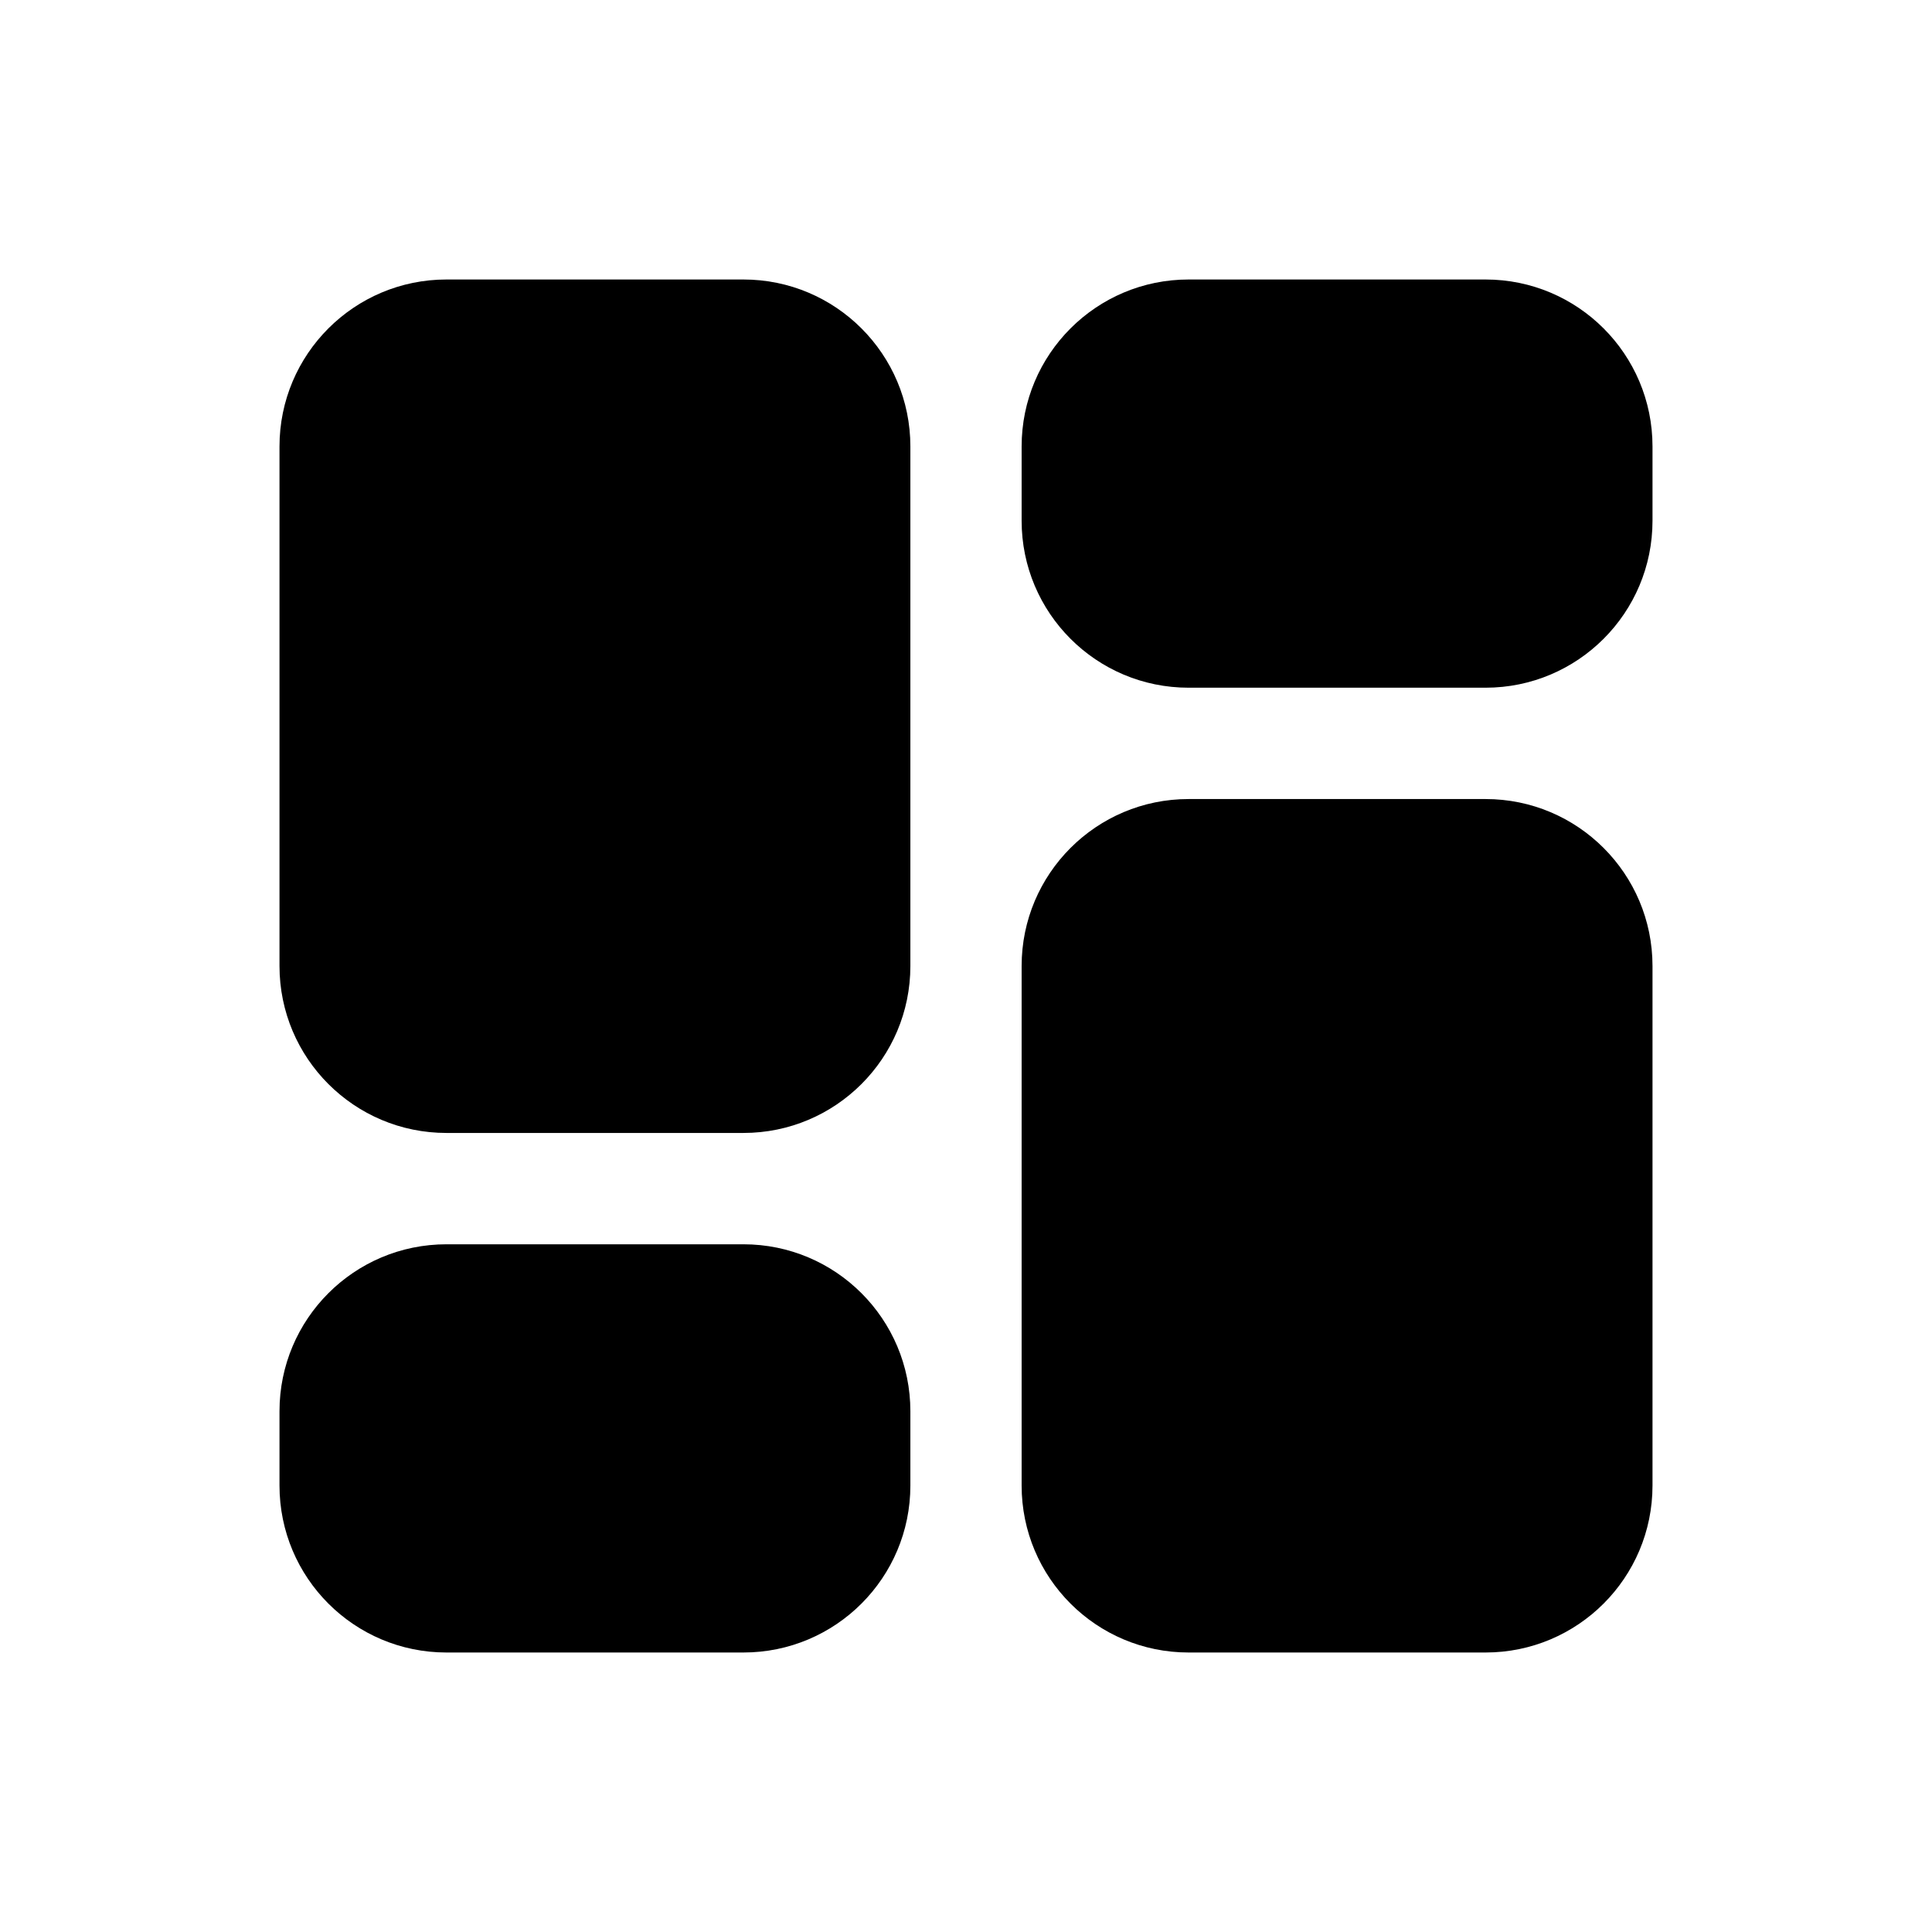
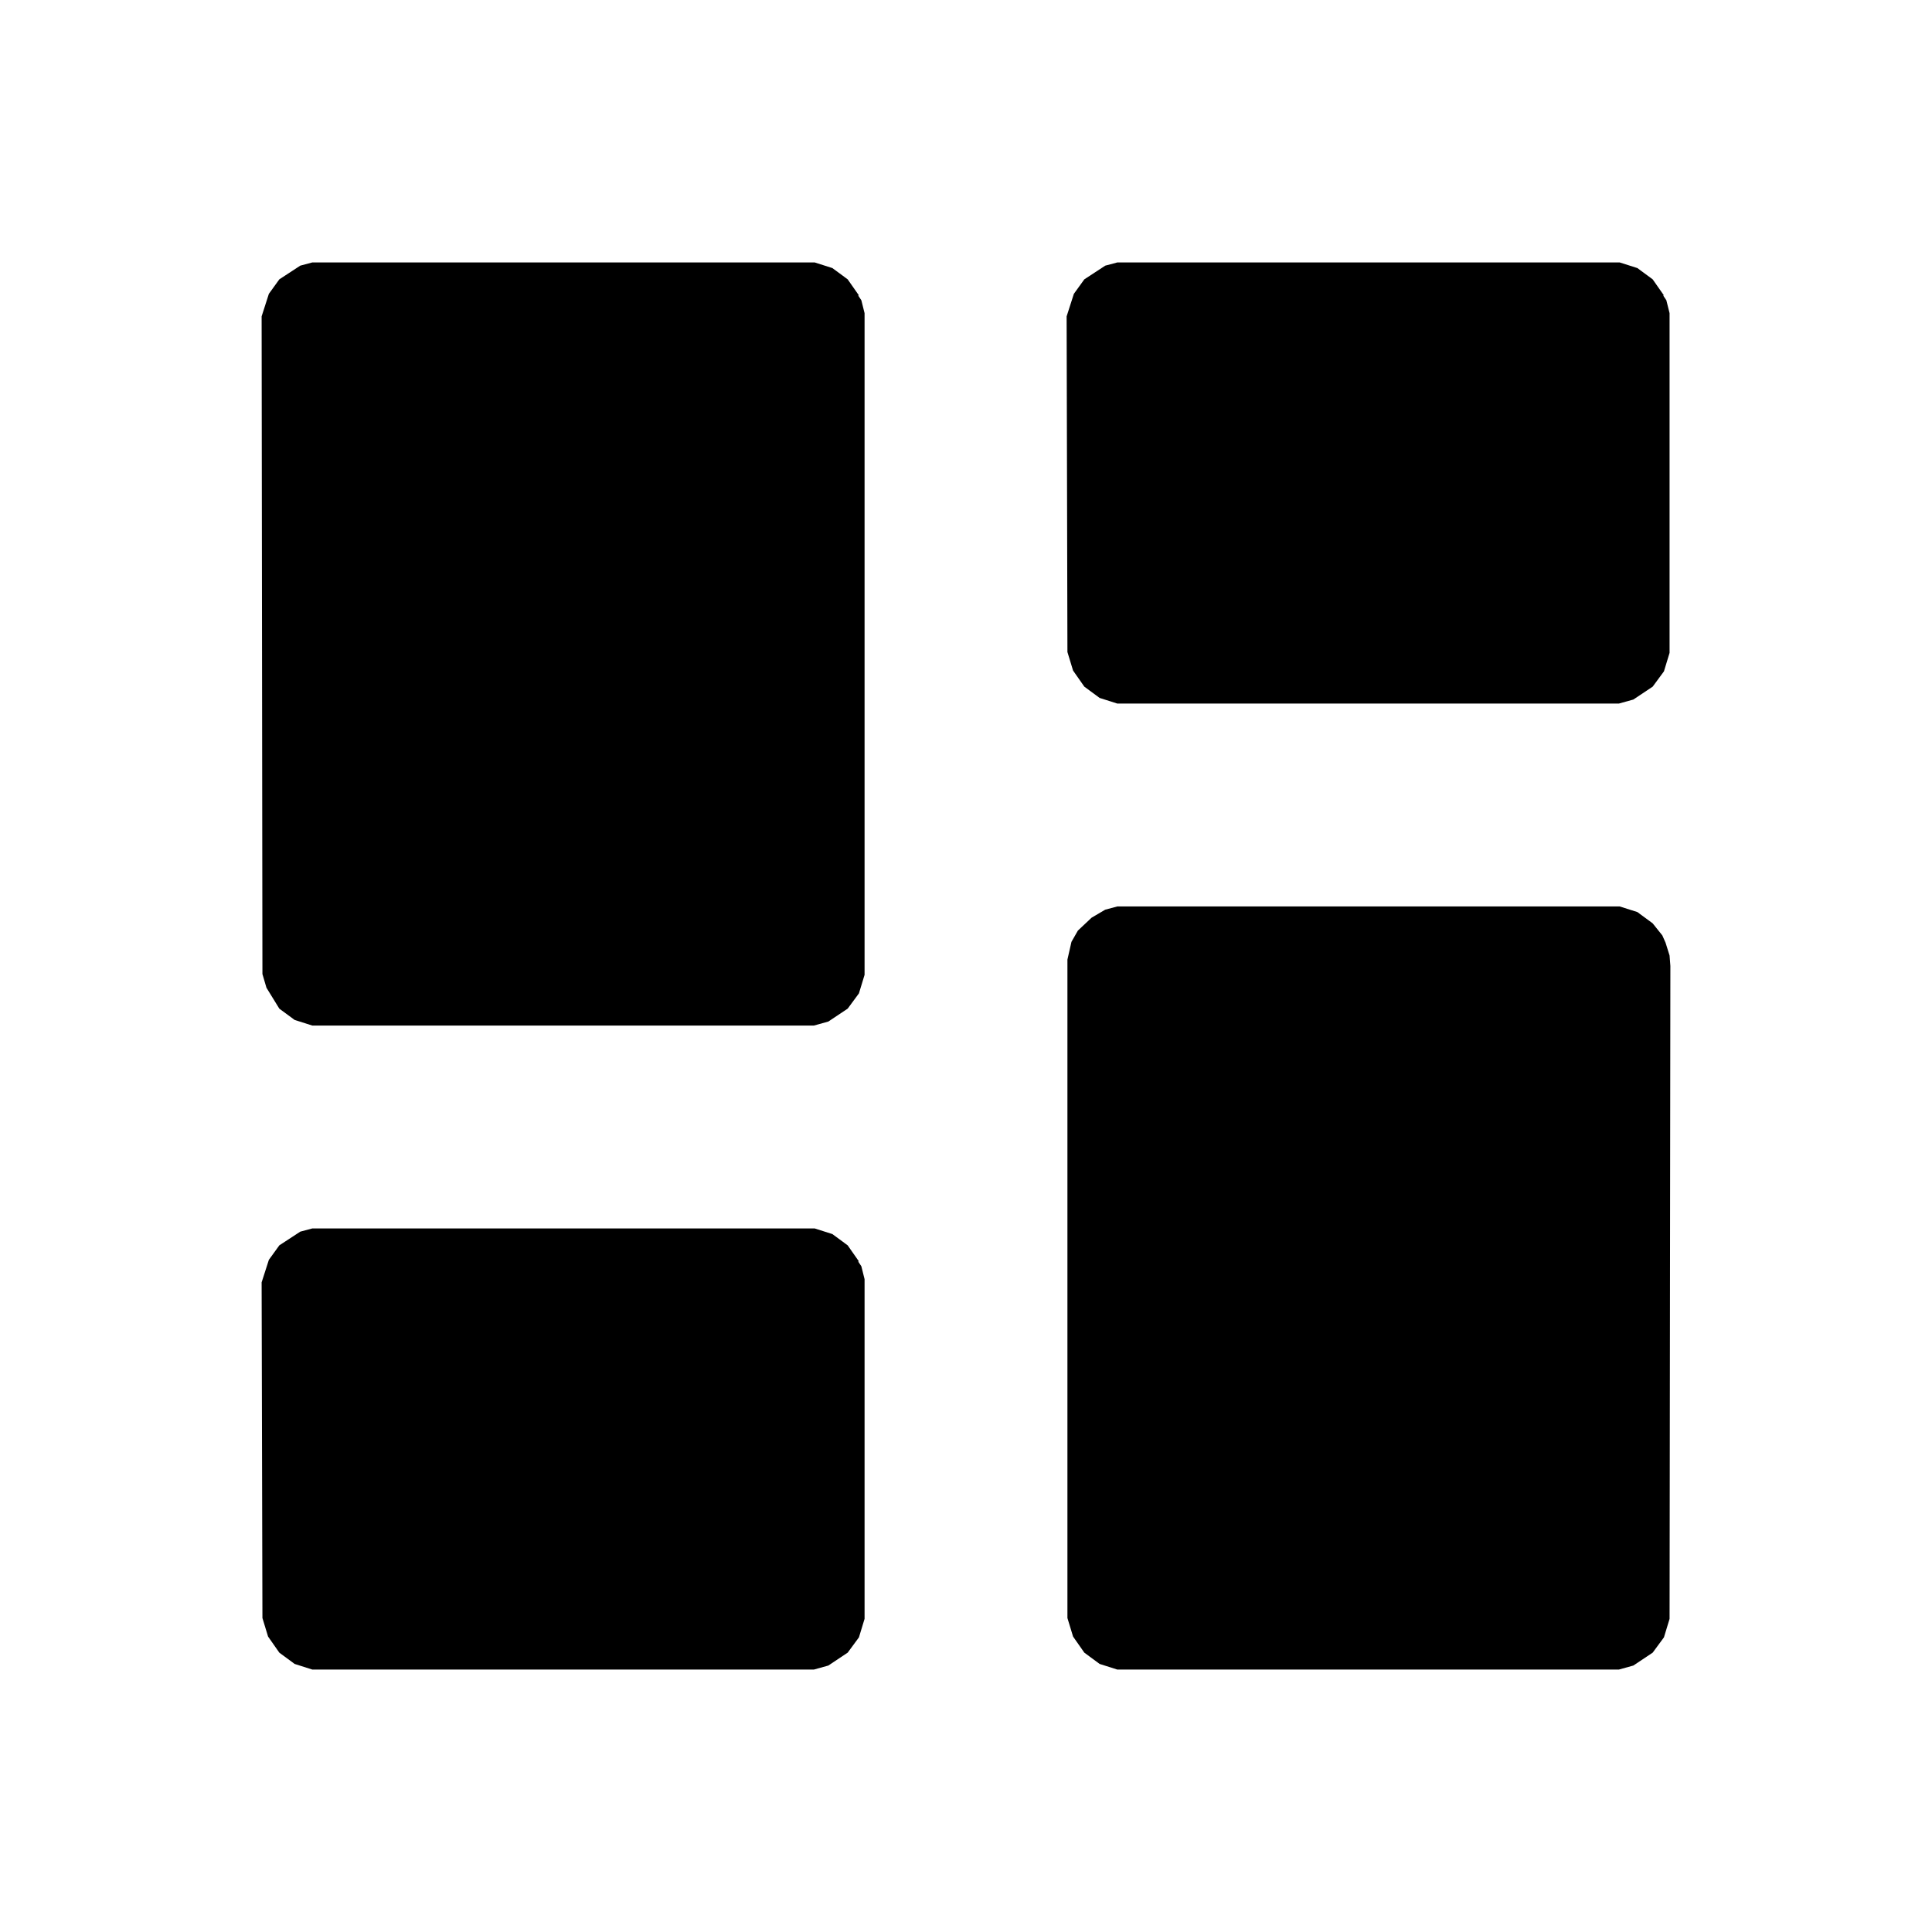
- <svg xmlns="http://www.w3.org/2000/svg" width="24" height="24" viewBox="0 0 24 24" fill="currentColor" fill-rule="evenodd">
-   <path d="M5.547 3.472L9.234 3.472A2.074 2.074 0 0 1 11.309 5.547L11.309 12A2.074 2.074 0 0 1 9.234 14.074L5.547 14.074A2.074 2.074 0 0 1 3.472 12L3.472 5.547A2.074 2.074 0 0 1 5.547 3.472Z" />
-   <path d="M5.547 15.457L9.234 15.457A2.074 2.074 0 0 1 11.309 17.532L11.309 18.453A2.074 2.074 0 0 1 9.234 20.528L5.547 20.528A2.074 2.074 0 0 1 3.472 18.453L3.472 17.532A2.074 2.074 0 0 1 5.547 15.457Z" />
-   <path d="M14.766 3.472L18.453 3.472A2.074 2.074 0 0 1 20.528 5.547L20.528 6.468A2.074 2.074 0 0 1 18.453 8.543L14.766 8.543A2.074 2.074 0 0 1 12.691 6.468L12.691 5.547A2.074 2.074 0 0 1 14.766 3.472Z" />
-   <path d="M14.766 9.926L18.453 9.926A2.074 2.074 0 0 1 20.528 12L20.528 18.453A2.074 2.074 0 0 1 18.453 20.528L14.766 20.528A2.074 2.074 0 0 1 12.691 18.453L12.691 12A2.074 2.074 0 0 1 14.766 9.926Z" />
+ <svg xmlns="http://www.w3.org/2000/svg" width="24" height="24" viewBox="0 0 24 24" fill="currentColor">
+   <path d="M3.88 15.26L10.12 15.26L10.34 15.33L10.53 15.47L10.67 15.67L10.66 15.67L10.7 15.73L10.74 15.89L10.74 20.11L10.67 20.34L10.53 20.53L10.29 20.69L10.11 20.74L3.88 20.74L3.66 20.67L3.47 20.53L3.33 20.33L3.26 20.1L3.25 15.93L3.34 15.65L3.47 15.47L3.73 15.3ZM13.88 11.26L20.12 11.26L20.34 11.33L20.53 11.47L20.65 11.62L20.69 11.71L20.74 11.87L20.75 12L20.74 20.11L20.67 20.34L20.53 20.53L20.29 20.69L20.11 20.74L13.88 20.74L13.66 20.67L13.47 20.53L13.33 20.33L13.26 20.1L13.26 11.92L13.31 11.7L13.39 11.56L13.56 11.4L13.73 11.3ZM3.88 3.26L10.12 3.26L10.34 3.33L10.53 3.47L10.67 3.67L10.66 3.67L10.7 3.73L10.74 3.89L10.74 12.11L10.67 12.34L10.53 12.53L10.29 12.69L10.11 12.74L3.88 12.74L3.66 12.67L3.47 12.53L3.31 12.27L3.26 12.1L3.25 3.93L3.34 3.65L3.47 3.47L3.73 3.3ZM13.88 3.26L20.12 3.26L20.34 3.33L20.53 3.47L20.67 3.67L20.66 3.67L20.7 3.73L20.74 3.89L20.74 8.11L20.67 8.34L20.53 8.53L20.29 8.69L20.11 8.74L13.88 8.74L13.66 8.67L13.47 8.53L13.33 8.33L13.26 8.1L13.25 3.93L13.34 3.65L13.47 3.47L13.73 3.3Z" />
+   <g data-hp-px="14" style="display:none">
+     <path d="M4 15.43L9.72 15.43L9.92 15.49L10.09 15.63L10.22 15.81L10.21 15.81L10.25 15.87L10.29 16.02L10.29 19.98L10.22 20.2L10.09 20.37L9.87 20.52L9.71 20.57L4 20.57L3.8 20.51L3.62 20.37L3.49 20.19L3.43 19.97L3.42 16.06L3.5 15.79L3.62 15.63L3.86 15.47ZM14.28 12L20 12L20.2 12.06L20.38 12.18L20.49 12.31L20.53 12.39L20.57 12.52L20.58 12.63L20.57 19.98L20.51 20.2L20.38 20.37L20.16 20.52L19.99 20.57L14.28 20.57L14.08 20.51L13.91 20.37L13.78 20.19L13.71 19.97L13.71 12.57L13.76 12.38L13.83 12.26L13.99 12.12L14.15 12.03ZM4 3.43L9.72 3.43L9.92 3.49L10.09 3.63L10.22 3.81L10.21 3.81L10.25 3.87L10.29 4.02L10.29 12.73L10.22 12.93L10.09 13.09L9.87 13.23L9.71 13.27L4 13.27L3.8 13.21L3.62 13.09L3.47 12.87L3.43 12.72L3.42 4.06L3.5 3.79L3.62 3.63L3.86 3.47ZM14.28 3.43L20 3.43L20.2 3.49L20.38 3.63L20.51 3.81L20.5 3.81L20.53 3.87L20.57 4.02L20.57 7.98L20.51 8.2L20.38 8.37L20.16 8.52L19.99 8.57L14.28 8.57L14.08 8.51L13.91 8.37L13.78 8.19L13.71 7.97L13.7 4.06L13.79 3.79L13.91 3.63L14.15 3.47Z" />
+   </g>
+   <g data-hp-px="16" style="display:none">
+     <path d="M3.62 15L9.88 15L10.1 15.08L10.29 15.23L10.43 15.45L10.42 15.45L10.46 15.51L10.5 15.69L10.5 20.31L10.43 20.56L10.29 20.77L10.05 20.95L9.87 21L3.62 21L3.4 20.92L3.21 20.77L3.07 20.55L3 20.3L2.99 15.73L3.08 15.43L3.21 15.23L3.47 15.04ZM14.12 12L20.38 12L20.6 12.05L20.79 12.16L20.91 12.27L20.95 12.34L21 12.46L21.01 12.56L21 20.31L20.93 20.56L20.79 20.77L20.55 20.95L20.37 21L14.12 21L13.9 20.92L13.71 20.77L13.57 20.55L13.5 20.3L13.5 12.5L13.55 12.33L13.63 12.23L13.8 12.11L13.97 12.03ZM3.62 3L9.88 3L10.1 3.08L10.29 3.23L10.43 3.45L10.42 3.45L10.46 3.51L10.5 3.69L10.5 12.64L10.43 12.81L10.29 12.95L10.05 13.07L9.87 13.11L3.62 13.11L3.4 13.06L3.21 12.95L3.05 12.76L3 12.63L2.99 3.73L3.08 3.43L3.21 3.23L3.47 3.04ZM14.12 3L20.38 3L20.6 3.08L20.79 3.23L20.93 3.45L20.92 3.45L20.96 3.51L21 3.69L21 8.31L20.93 8.56L20.79 8.77L20.55 8.95L20.37 9L14.12 9L13.9 8.92L13.71 8.77L13.57 8.55L13.5 8.3L13.49 3.73L13.58 3.43L13.71 3.23L13.97 3.04Z" />
+   </g>
+   <g data-hp-px="18" style="display:none">
+     <path d="M3.33 14.67L10 14.67L10.24 14.75L10.44 14.92L10.59 15.17L10.58 15.17L10.62 15.24L10.67 15.43L10.67 20.57L10.59 20.85L10.44 21.08L10.19 21.27L9.99 21.33L3.33 21.33L3.09 21.25L2.89 21.08L2.74 20.83L2.67 20.55L2.66 15.48L2.75 15.14L2.89 14.92L3.17 14.72ZM14 10.67L20.67 10.67L20.91 10.79L21.11 11.05L21.24 11.32L21.28 11.48L21.33 11.77L21.34 12L21.33 20.57L21.26 20.85L21.11 21.08L20.85 21.27L20.66 21.33L14 21.33L13.76 21.25L13.56 21.08L13.41 20.83L13.33 20.55L13.33 11.86L13.39 11.46L13.47 11.21L13.65 10.92L13.84 10.74ZM3.33 2.67L10 2.67L10.24 2.75L10.44 2.92L10.59 3.17L10.58 3.17L10.62 3.24L10.67 3.43L10.67 12.2L10.59 12.61L10.44 12.95L10.19 13.24L9.99 13.33L3.33 13.33L3.09 13.21L2.89 12.95L2.72 12.49L2.67 12.18L2.66 3.48L2.75 3.14L2.89 2.92L3.17 2.72ZM14 2.67L20.67 2.67L20.91 2.75L21.11 2.92L21.26 3.17L21.25 3.17L21.29 3.24L21.33 3.43L21.33 8.57L21.26 8.85L21.11 9.08L20.85 9.27L20.66 9.33L14 9.33L13.76 9.25L13.56 9.08L13.41 8.83L13.33 8.55L13.32 3.48L13.42 3.14L13.56 2.92L13.84 2.72Z" />
+   </g>
+   <g data-hp-px="20" style="display:none">
+     <path d="M4.2 15.6L10.2 15.6L10.41 15.66L10.6 15.78L10.73 15.96L10.72 15.96L10.76 16.01L10.8 16.15L10.8 19.85L10.73 20.05L10.6 20.22L10.37 20.36L10.19 20.4L4.2 20.4L3.99 20.34L3.8 20.22L3.67 20.04L3.6 19.84L3.59 16.19L3.68 15.94L3.8 15.78L4.05 15.64ZM13.8 10.8L19.8 10.8L20.01 10.91L20.2 11.14L20.31 11.38L20.35 11.53L20.4 11.79L20.41 12L20.4 19.85L20.33 20.05L20.2 20.22L19.97 20.36L19.79 20.4L13.8 20.4L13.59 20.34L13.4 20.22L13.27 20.04L13.2 19.84L13.2 11.87L13.25 11.51L13.33 11.29L13.49 11.03L13.65 10.86ZM4.2 3.6L10.2 3.6L10.41 3.66L10.6 3.78L10.73 3.96L10.72 3.96L10.76 4.01L10.8 4.15L10.8 12.18L10.73 12.55L10.6 12.86L10.37 13.12L10.19 13.2L4.2 13.2L3.99 13.09L3.8 12.86L3.65 12.44L3.6 12.16L3.59 4.19L3.68 3.94L3.8 3.78L4.05 3.64ZM13.8 3.6L19.8 3.6L20.01 3.66L20.2 3.78L20.33 3.96L20.32 3.96L20.36 4.01L20.4 4.15L20.4 7.85L20.33 8.05L20.2 8.22L19.97 8.36L19.79 8.4L13.8 8.4L13.59 8.34L13.4 8.22L13.27 8.04L13.2 7.84L13.19 4.19L13.28 3.94L13.4 3.78L13.65 3.64Z" />
+   </g>
</svg>
